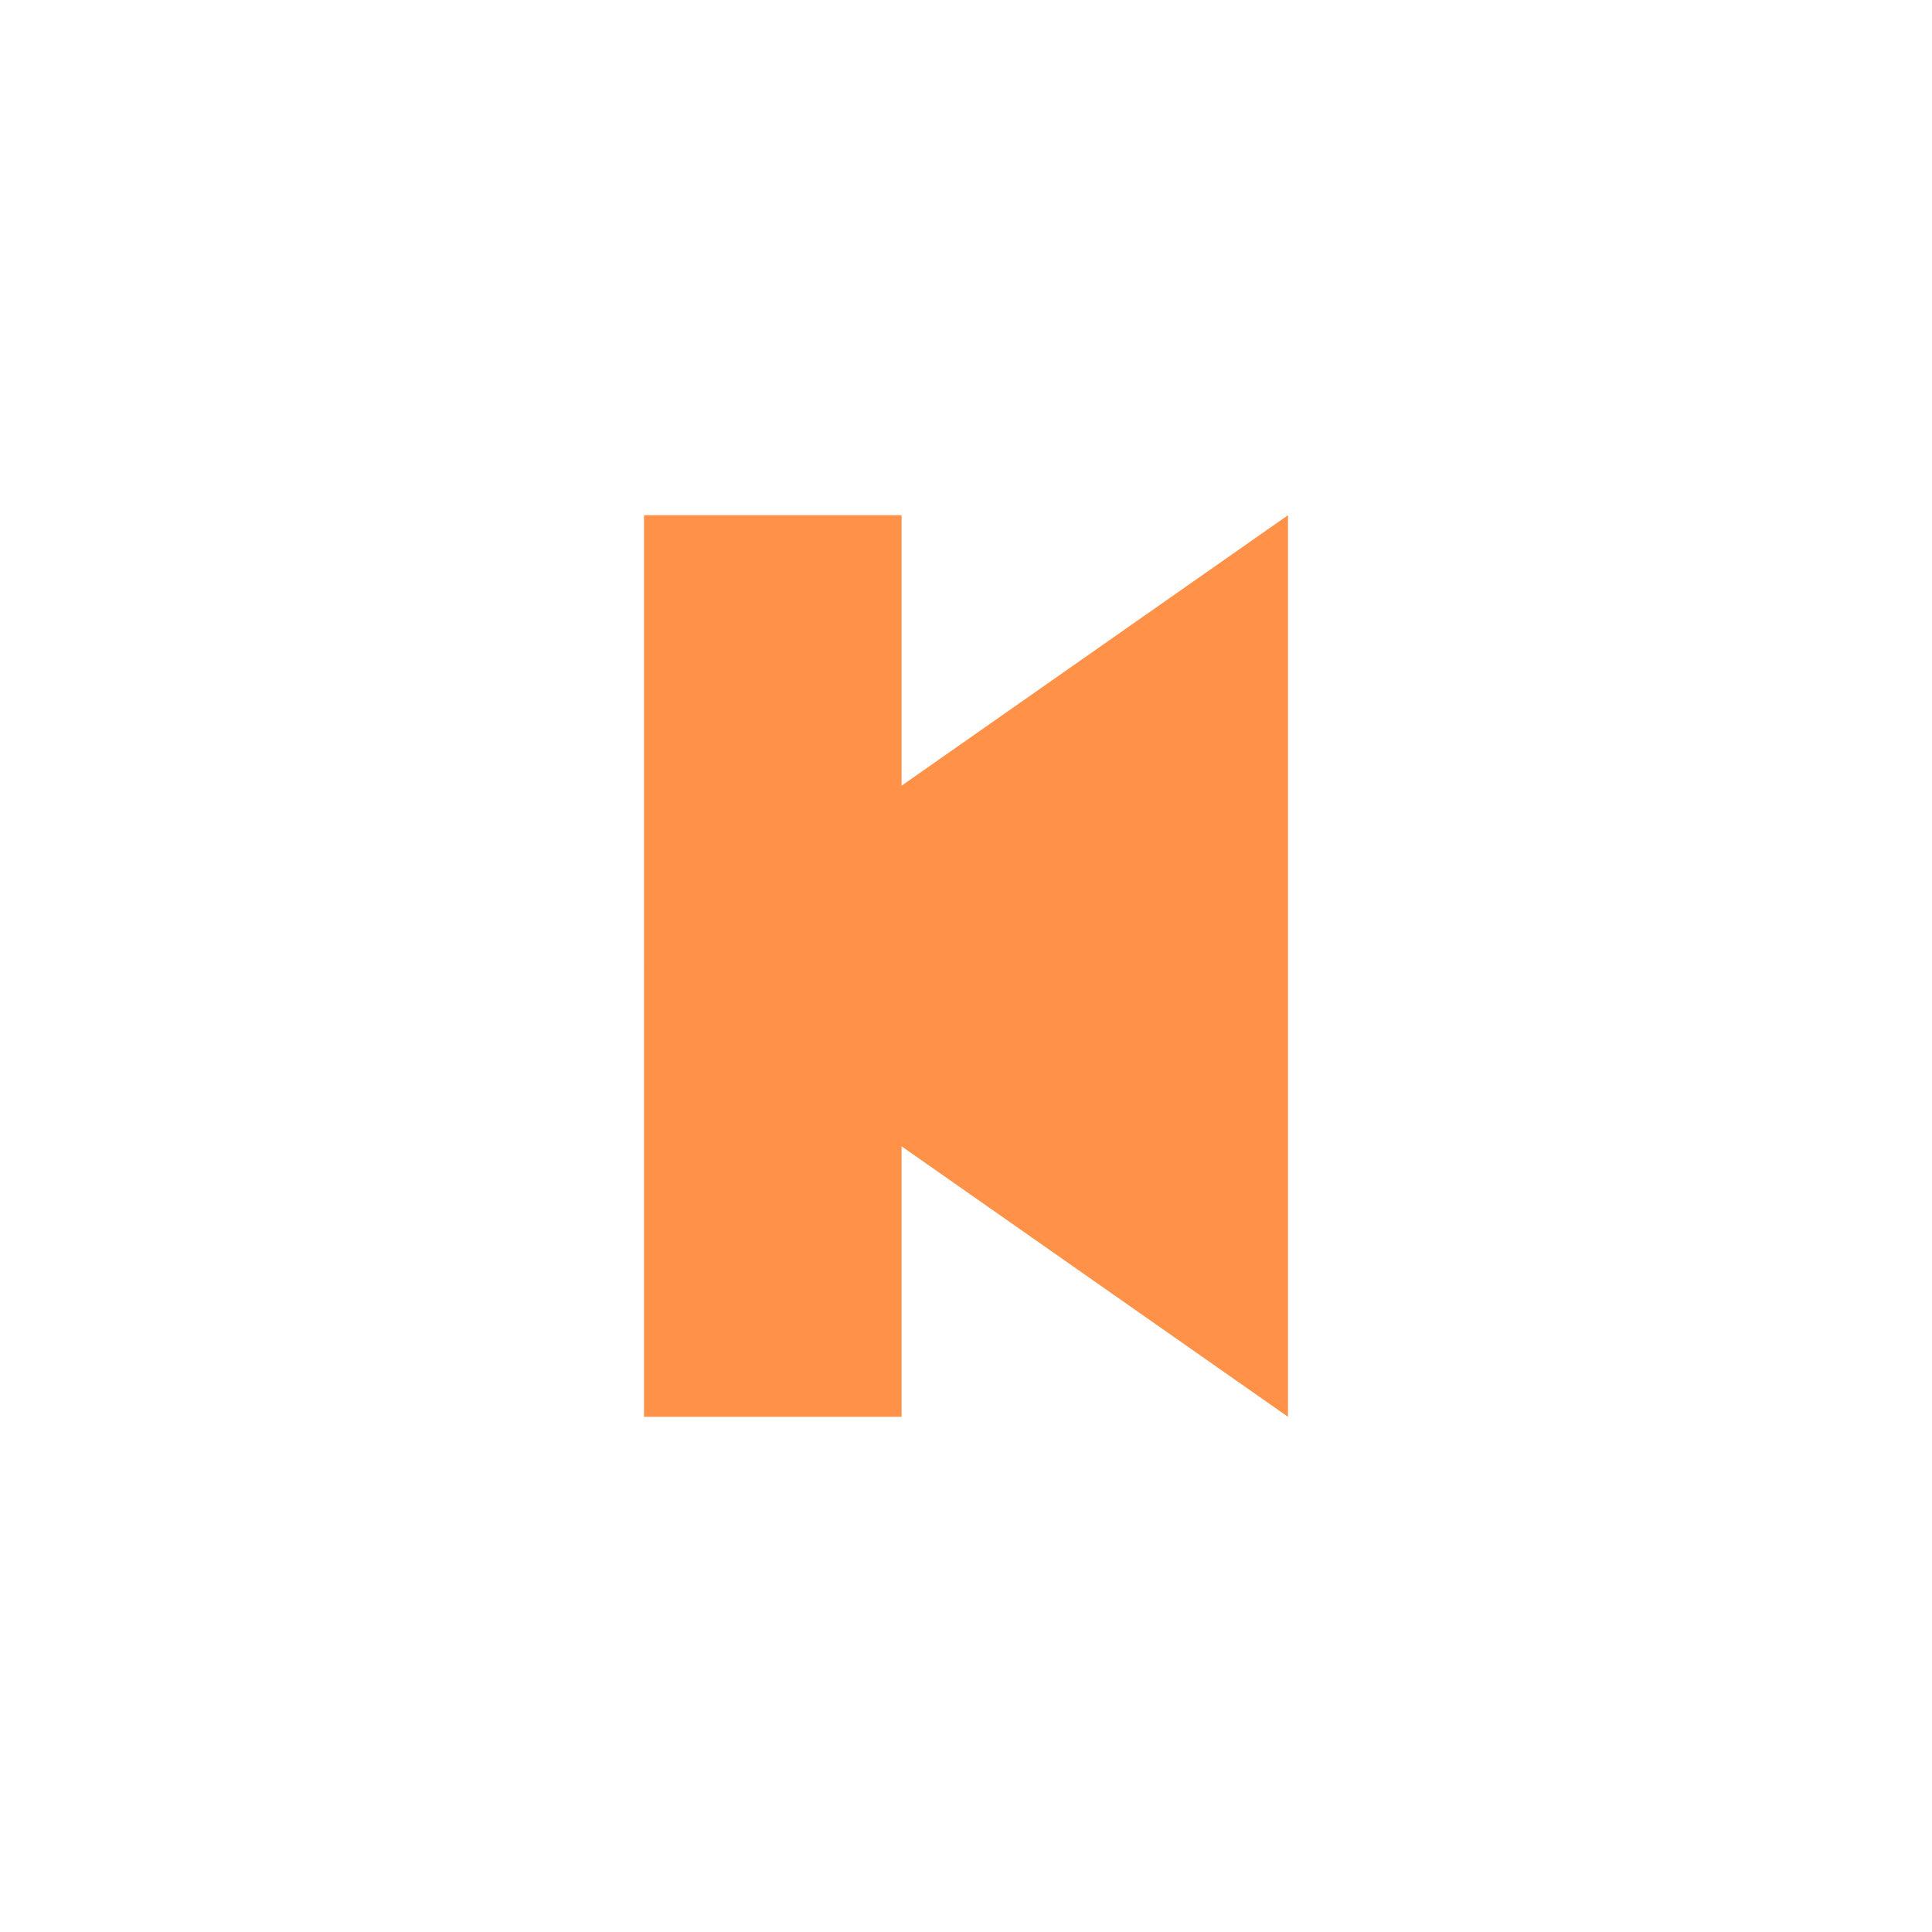
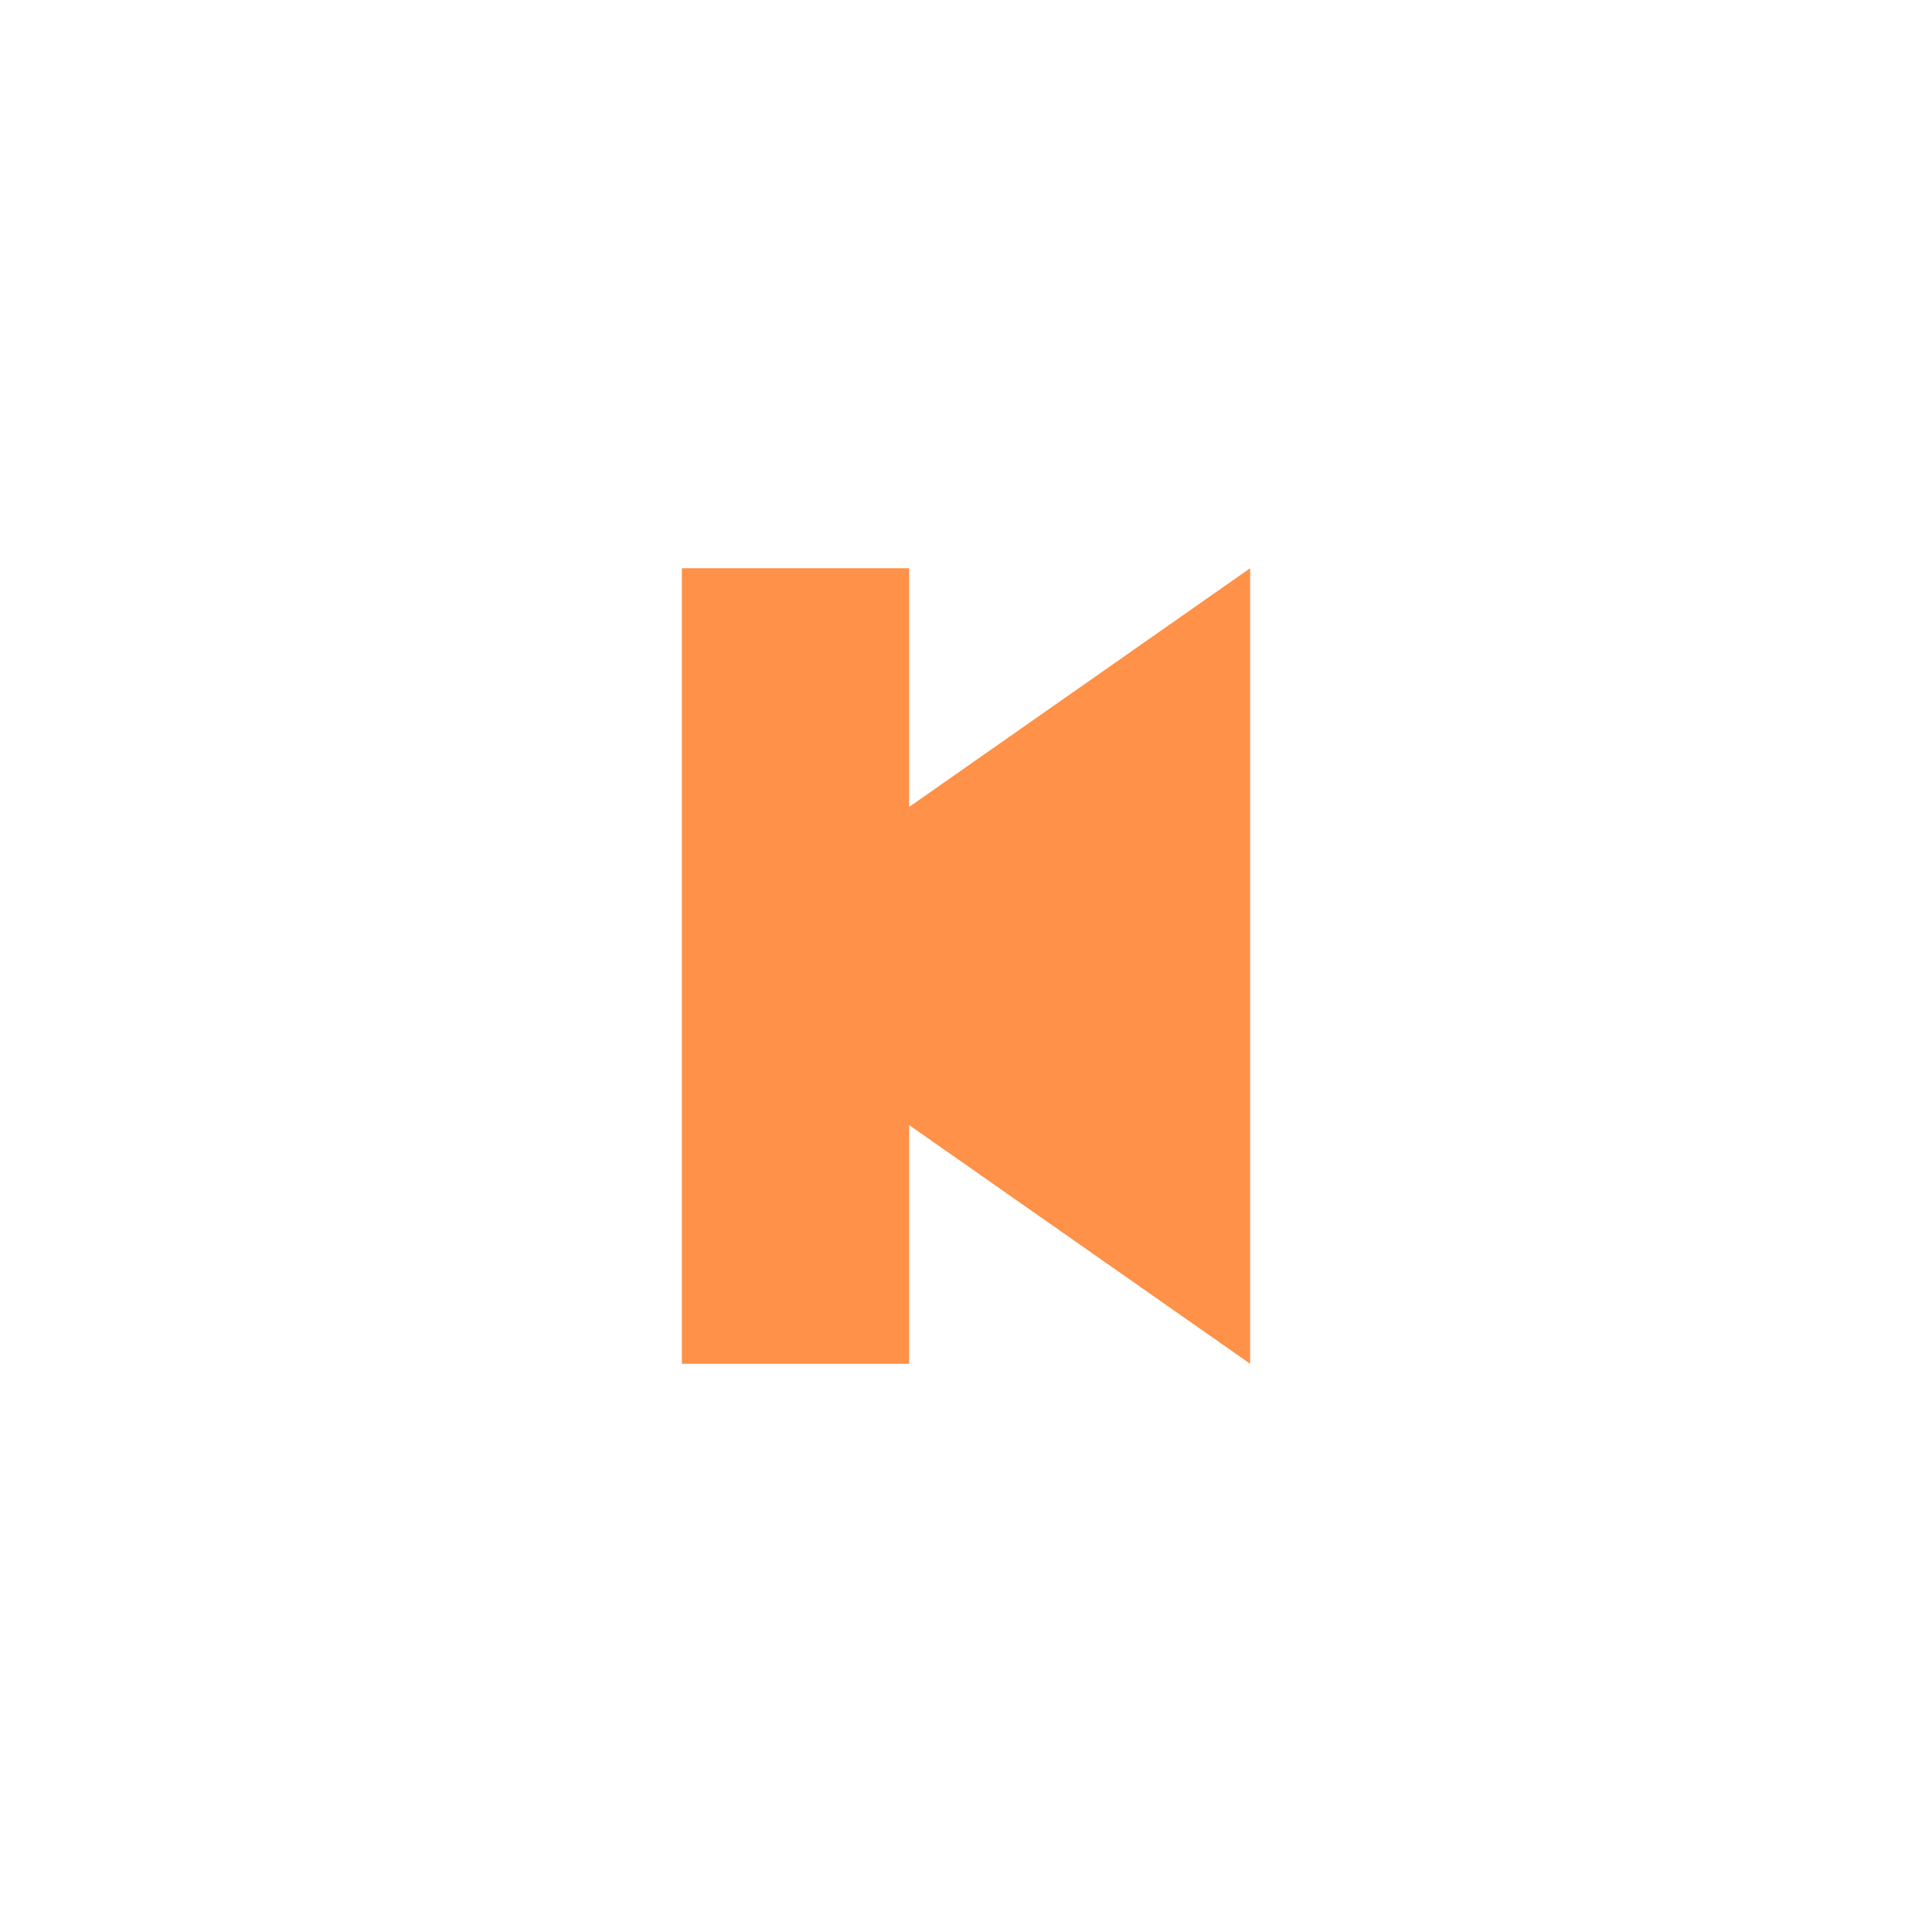
- <svg xmlns="http://www.w3.org/2000/svg" version="1.1" viewBox="0 0 15 15">
-   <g transform="translate(377 -500.4)" display="none">
-     <path d="m-372 504.4 5 3.5-5 3.5z" fill-rule="evenodd" fill="#ff9148" />
+ <svg xmlns="http://www.w3.org/2000/svg" height="100%" width="100%" version="1.1" viewBox="0 0 17 17">
+   <g transform="translate(377,-498.4)" display="none">
+     <path fill-rule="evenodd" fill="#ff9148" d="m-372,504.4,5,3.5-5,3.5z" />
  </g>
-   <g display="none" fill="#ff9148">
-     <rect style="color-rendering:auto;color:#000000;isolation:auto;mix-blend-mode:normal;shape-rendering:auto;solid-color:#000000;image-rendering:auto" height="7" width="2" display="inline" y="4" x="5" />
-     <rect style="color-rendering:auto;color:#000000;isolation:auto;mix-blend-mode:normal;shape-rendering:auto;solid-color:#000000;image-rendering:auto" height="7" width="2" display="inline" y="4" x="8" />
+   <g transform="translate(0,2)" fill="#ff9148" display="none">
+     <rect style="color:#000000;" height="7" width="2" y="4" x="5" display="inline" />
+     <rect style="color:#000000;" height="7" width="2" y="4" x="8" display="inline" />
  </g>
-   <g fill="#ff9148">
-     <path d="m10 4-5 3.5 5 3.5z" fill-rule="evenodd" />
-     <rect style="color-rendering:auto;color:#000000;isolation:auto;mix-blend-mode:normal;shape-rendering:auto;solid-color:#000000;image-rendering:auto" height="7" width="2" y="4" x="5" />
+   <g fill="#ff9148" transform="translate(1,1)">
+     <path fill-rule="evenodd" d="M10,4,5,7.5,10,11z" />
+     <rect style="color:#000000;" height="7" width="2" y="4" x="5" />
  </g>
-   <g display="none" fill="#ff9148">
-     <path d="m5 4 5 3.5-5 3.5z" fill-rule="evenodd" />
-     <rect style="color-rendering:auto;color:#000000;isolation:auto;mix-blend-mode:normal;shape-rendering:auto;solid-color:#000000;image-rendering:auto" height="7" width="2" display="inline" y="4" x="8" />
+   <g transform="translate(0,2)" fill="#ff9148" display="none">
+     <path fill-rule="evenodd" d="M5,4,10,7.5,5,11z" />
+     <rect style="color:#000000;" height="7" width="2" y="4" x="8" display="inline" />
  </g>
-   <g display="none" fill="#ff9148">
-     <rect style="color-rendering:auto;color:#000000;isolation:auto;mix-blend-mode:normal;shape-rendering:auto;solid-color:#000000;image-rendering:auto" height="5" width="5" display="inline" y="5" x="5" />
-     <path style="color-rendering:auto;color:#000000;isolation:auto;mix-blend-mode:normal;shape-rendering:auto;solid-color:#000000;image-rendering:auto" d="m5 3h-2v2h1v-1h1z" display="inline" />
-     <path style="color-rendering:auto;color:#000000;isolation:auto;mix-blend-mode:normal;shape-rendering:auto;solid-color:#000000;image-rendering:auto" d="m12 5v-2h-2v1h1v1z" display="inline" />
-     <path style="color-rendering:auto;color:#000000;isolation:auto;mix-blend-mode:normal;shape-rendering:auto;solid-color:#000000;image-rendering:auto" d="m10 12h2v-2h-1v1h-1z" display="inline" />
-     <path style="color-rendering:auto;color:#000000;isolation:auto;mix-blend-mode:normal;shape-rendering:auto;solid-color:#000000;image-rendering:auto" d="m3 10v2h2v-1h-1v-1z" display="inline" />
+   <g transform="translate(0,2)" fill="#ff9148" display="none">
+     <rect style="color:#000000;" height="5" width="5" y="5" x="5" display="inline" />
+     <path style="color:#000000;" d="M5,3h-2v2h1v-1h1z" display="inline" />
+     <path style="color:#000000;" d="M12,5v-2h-2v1h1v1z" display="inline" />
+     <path style="color:#000000;" d="m10,12h2v-2h-1v1h-1z" display="inline" />
+     <path style="color:#000000;" d="m3,10v2h2v-1h-1v-1z" display="inline" />
  </g>
-   <g display="none" fill="#ff9148">
-     <rect style="color-rendering:auto;color:#000000;isolation:auto;mix-blend-mode:normal;shape-rendering:auto;solid-color:#000000;image-rendering:auto" height="3" width="2" display="inline" y="6" x="5" />
-     <path style="color-rendering:auto;color:#000000;isolation:auto;mix-blend-mode:normal;shape-rendering:auto;solid-color:#000000;image-rendering:auto" d="m8 6 2-2v7l-2-2z" display="inline" />
+   <g transform="translate(0,2)" fill="#ff9148" display="none">
+     <rect style="color:#000000;" height="3" width="2" y="6" x="5" display="inline" />
+     <path style="color:#000000;" d="m8,6,2-2v7l-2-2z" display="inline" />
  </g>
</svg>
